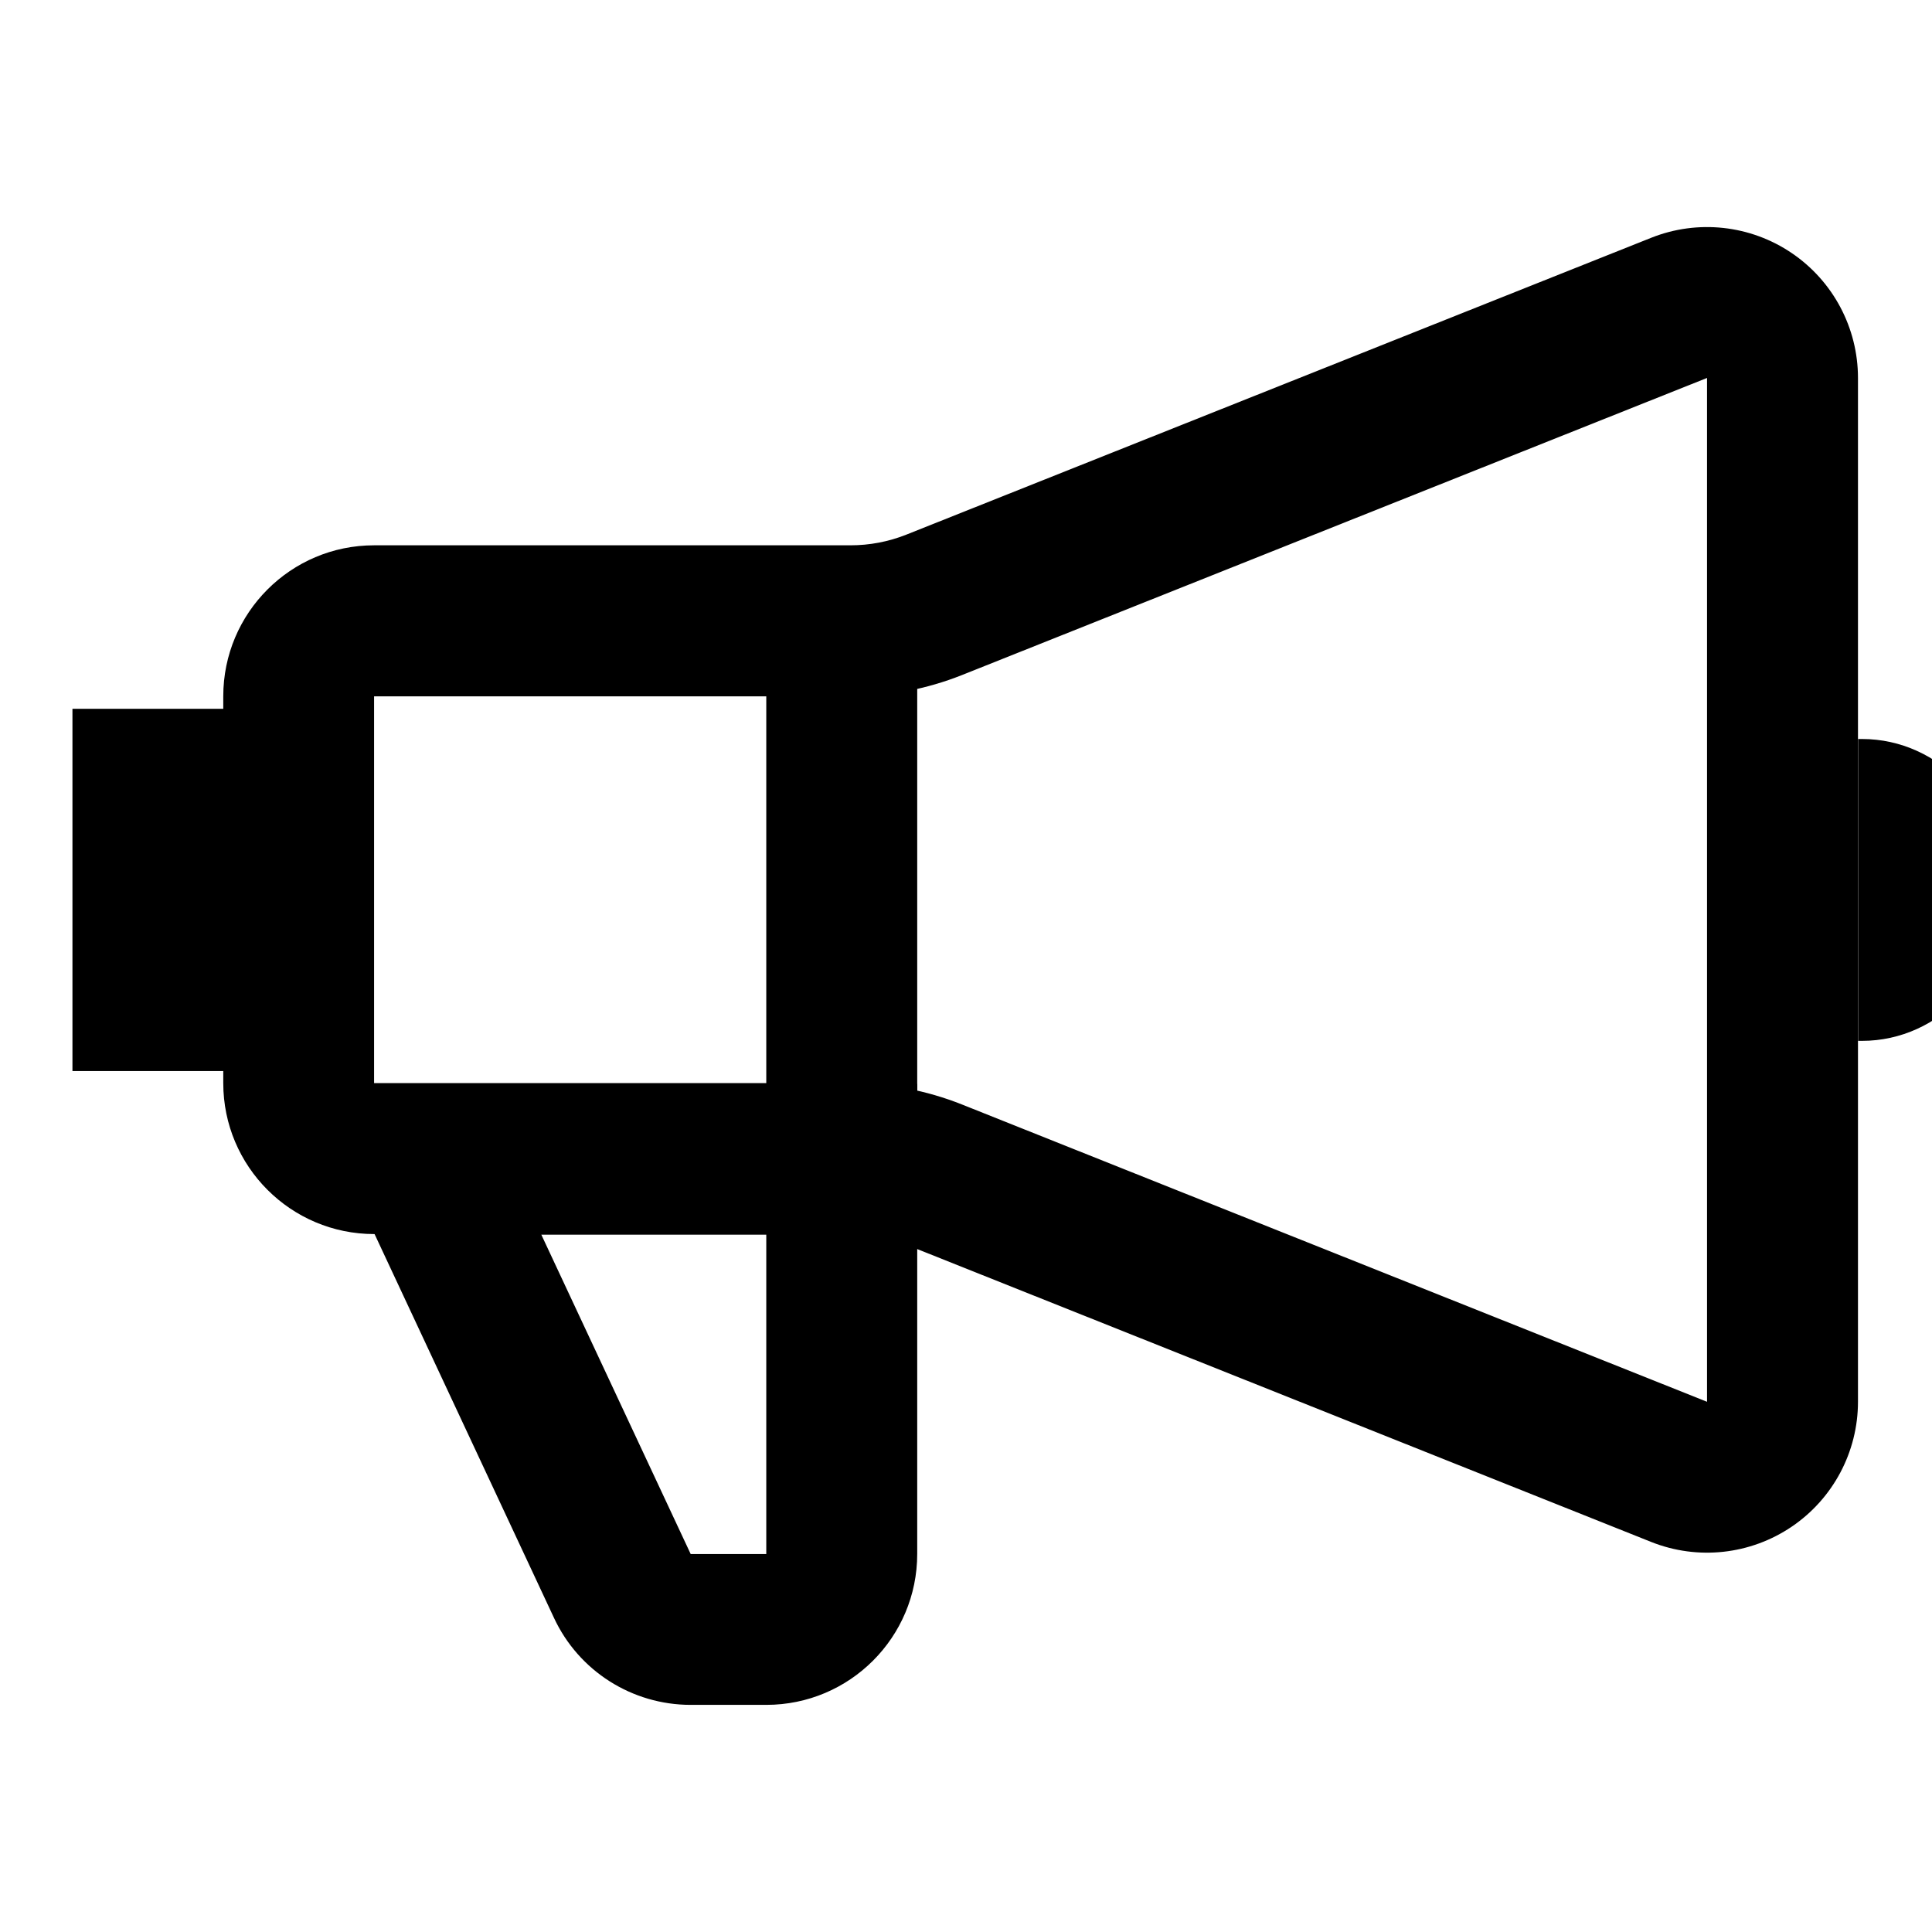
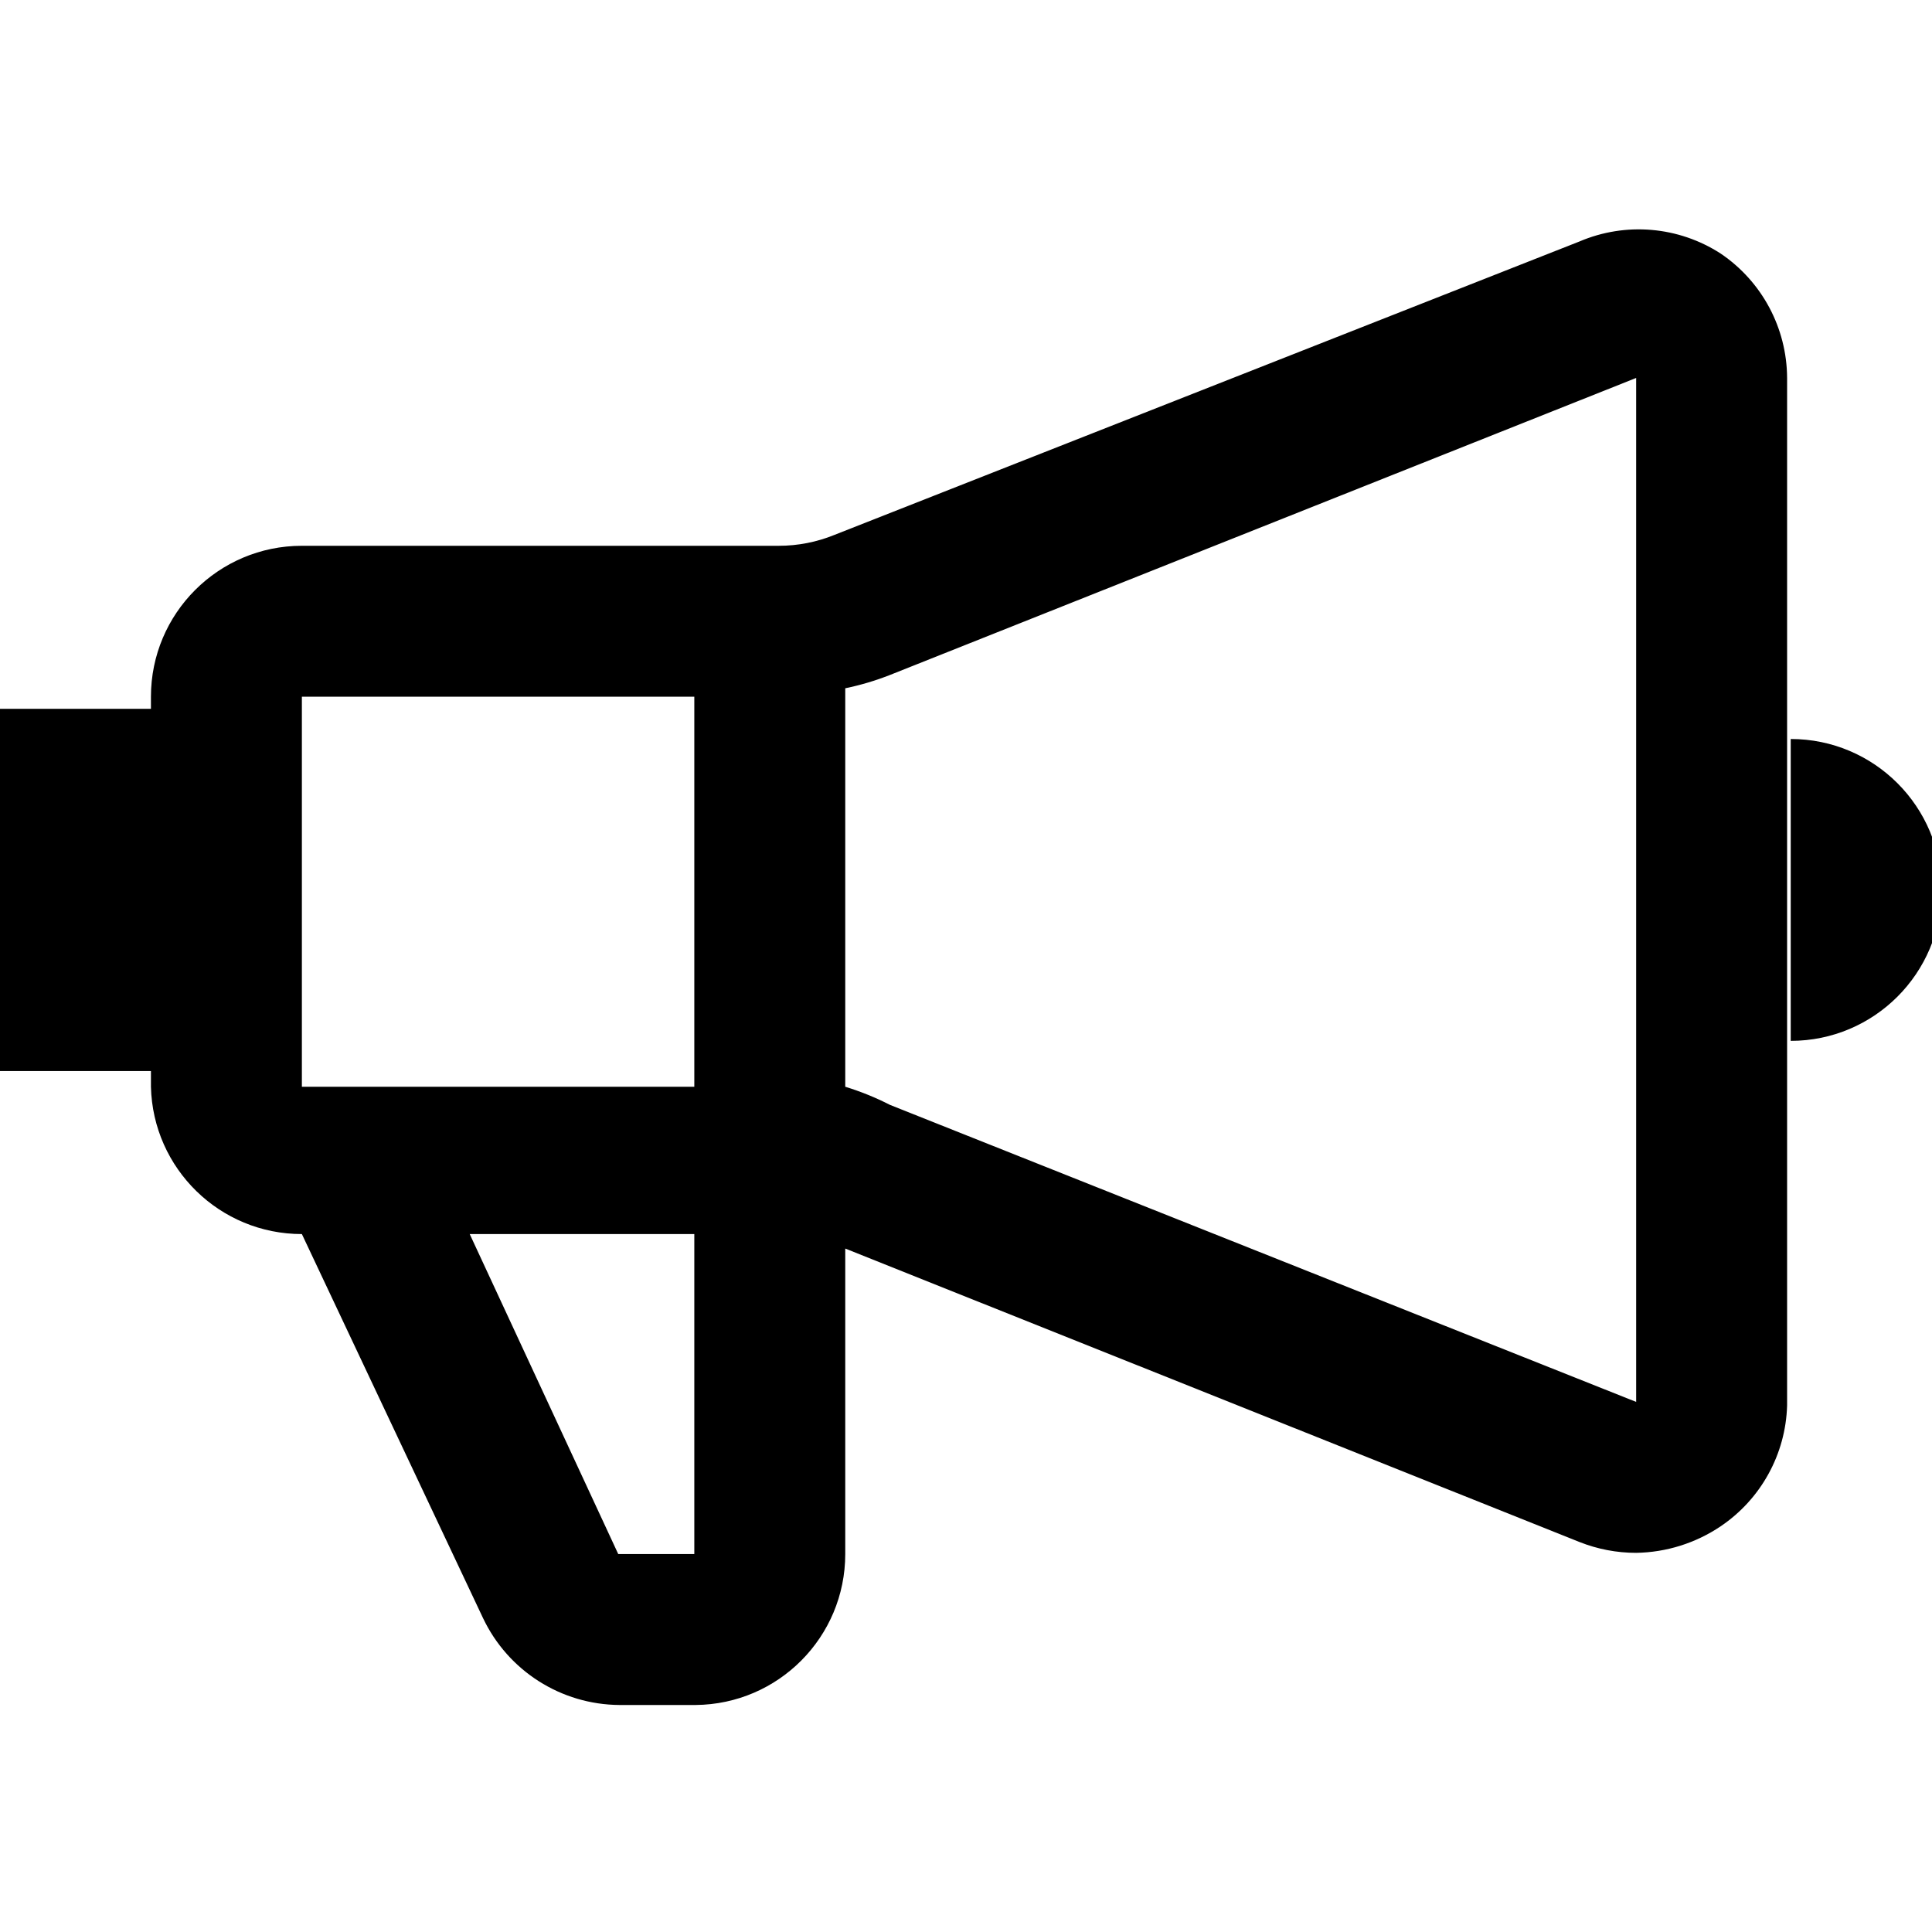
- <svg xmlns="http://www.w3.org/2000/svg" width="16" height="16" viewbox="0 0 16 16">
-   <path fill-rule="evenodd" d="M3.098 5.767V8.97h3.944c.317 0 .631.06.925.177l6.17 2.462V3.13L7.968 5.59m0 0a2.497 2.497 0 01-.925.177H3.098m-1.249 0V8.97c0 .69.56 1.25 1.25 1.25h3.943c.159 0 .316.03.463.088l6.17 2.462a1.25 1.25 0 001.712-1.161V3.13a1.25 1.25 0 00-1.712-1.161l-6.17 2.459a1.249 1.249 0 01-.463.088H3.098c-.69 0-1.249.56-1.249 1.25z" />
-   <path d="M1.85 5.87v3H.6v-3h1.25zm5.746-1.25v4.624h-1.25V4.62h1.25z" />
-   <path fill-rule="evenodd" d="M2.52 8.975l2.068 4.424c.205.44.647.72 1.132.72h.626c.69 0 1.25-.559 1.25-1.25V8.976H2.52zm1.963 1.25L5.72 12.87h.626v-2.645H4.483zM15.388 8.62h.032c.645 0 1.17-.56 1.17-1.25s-.525-1.25-1.17-1.25h-.032v2.5z" />
+ <svg xmlns="http://www.w3.org/2000/svg" width="16" height="16" viewBox="0 0 16 16">
+   <path d="M14.25 2.1a1.25 1.25 0 00-1.17-.1L6.91 4.43a1.22 1.22 0 01-.46.09H2.5a1.25 1.25 0 00-1.25 1.25v.1H0v3h1.25V9a1.25 1.25 0 001.25 1.22L4 13.4a1.26 1.26 0 001.13.72h.63A1.25 1.25 0 007 12.87v-2.53l6.08 2.43a1.27 1.27 0 00.47.09 1.29 1.29 0 00.7-.22 1.25 1.25 0 00.55-1V3.13a1.25 1.25 0 00-.55-1.03zm-8.5 3.67V9H2.5V5.77zm0 7.1h-.63l-1.23-2.65h1.86zm1.62-3.72A2.29 2.29 0 007 9V5.7a2.26 2.26 0 00.37-.11l6.18-2.46v8.48zm7.46-3.03v2.5a1.25 1.25 0 000-2.5z" />
</svg>
